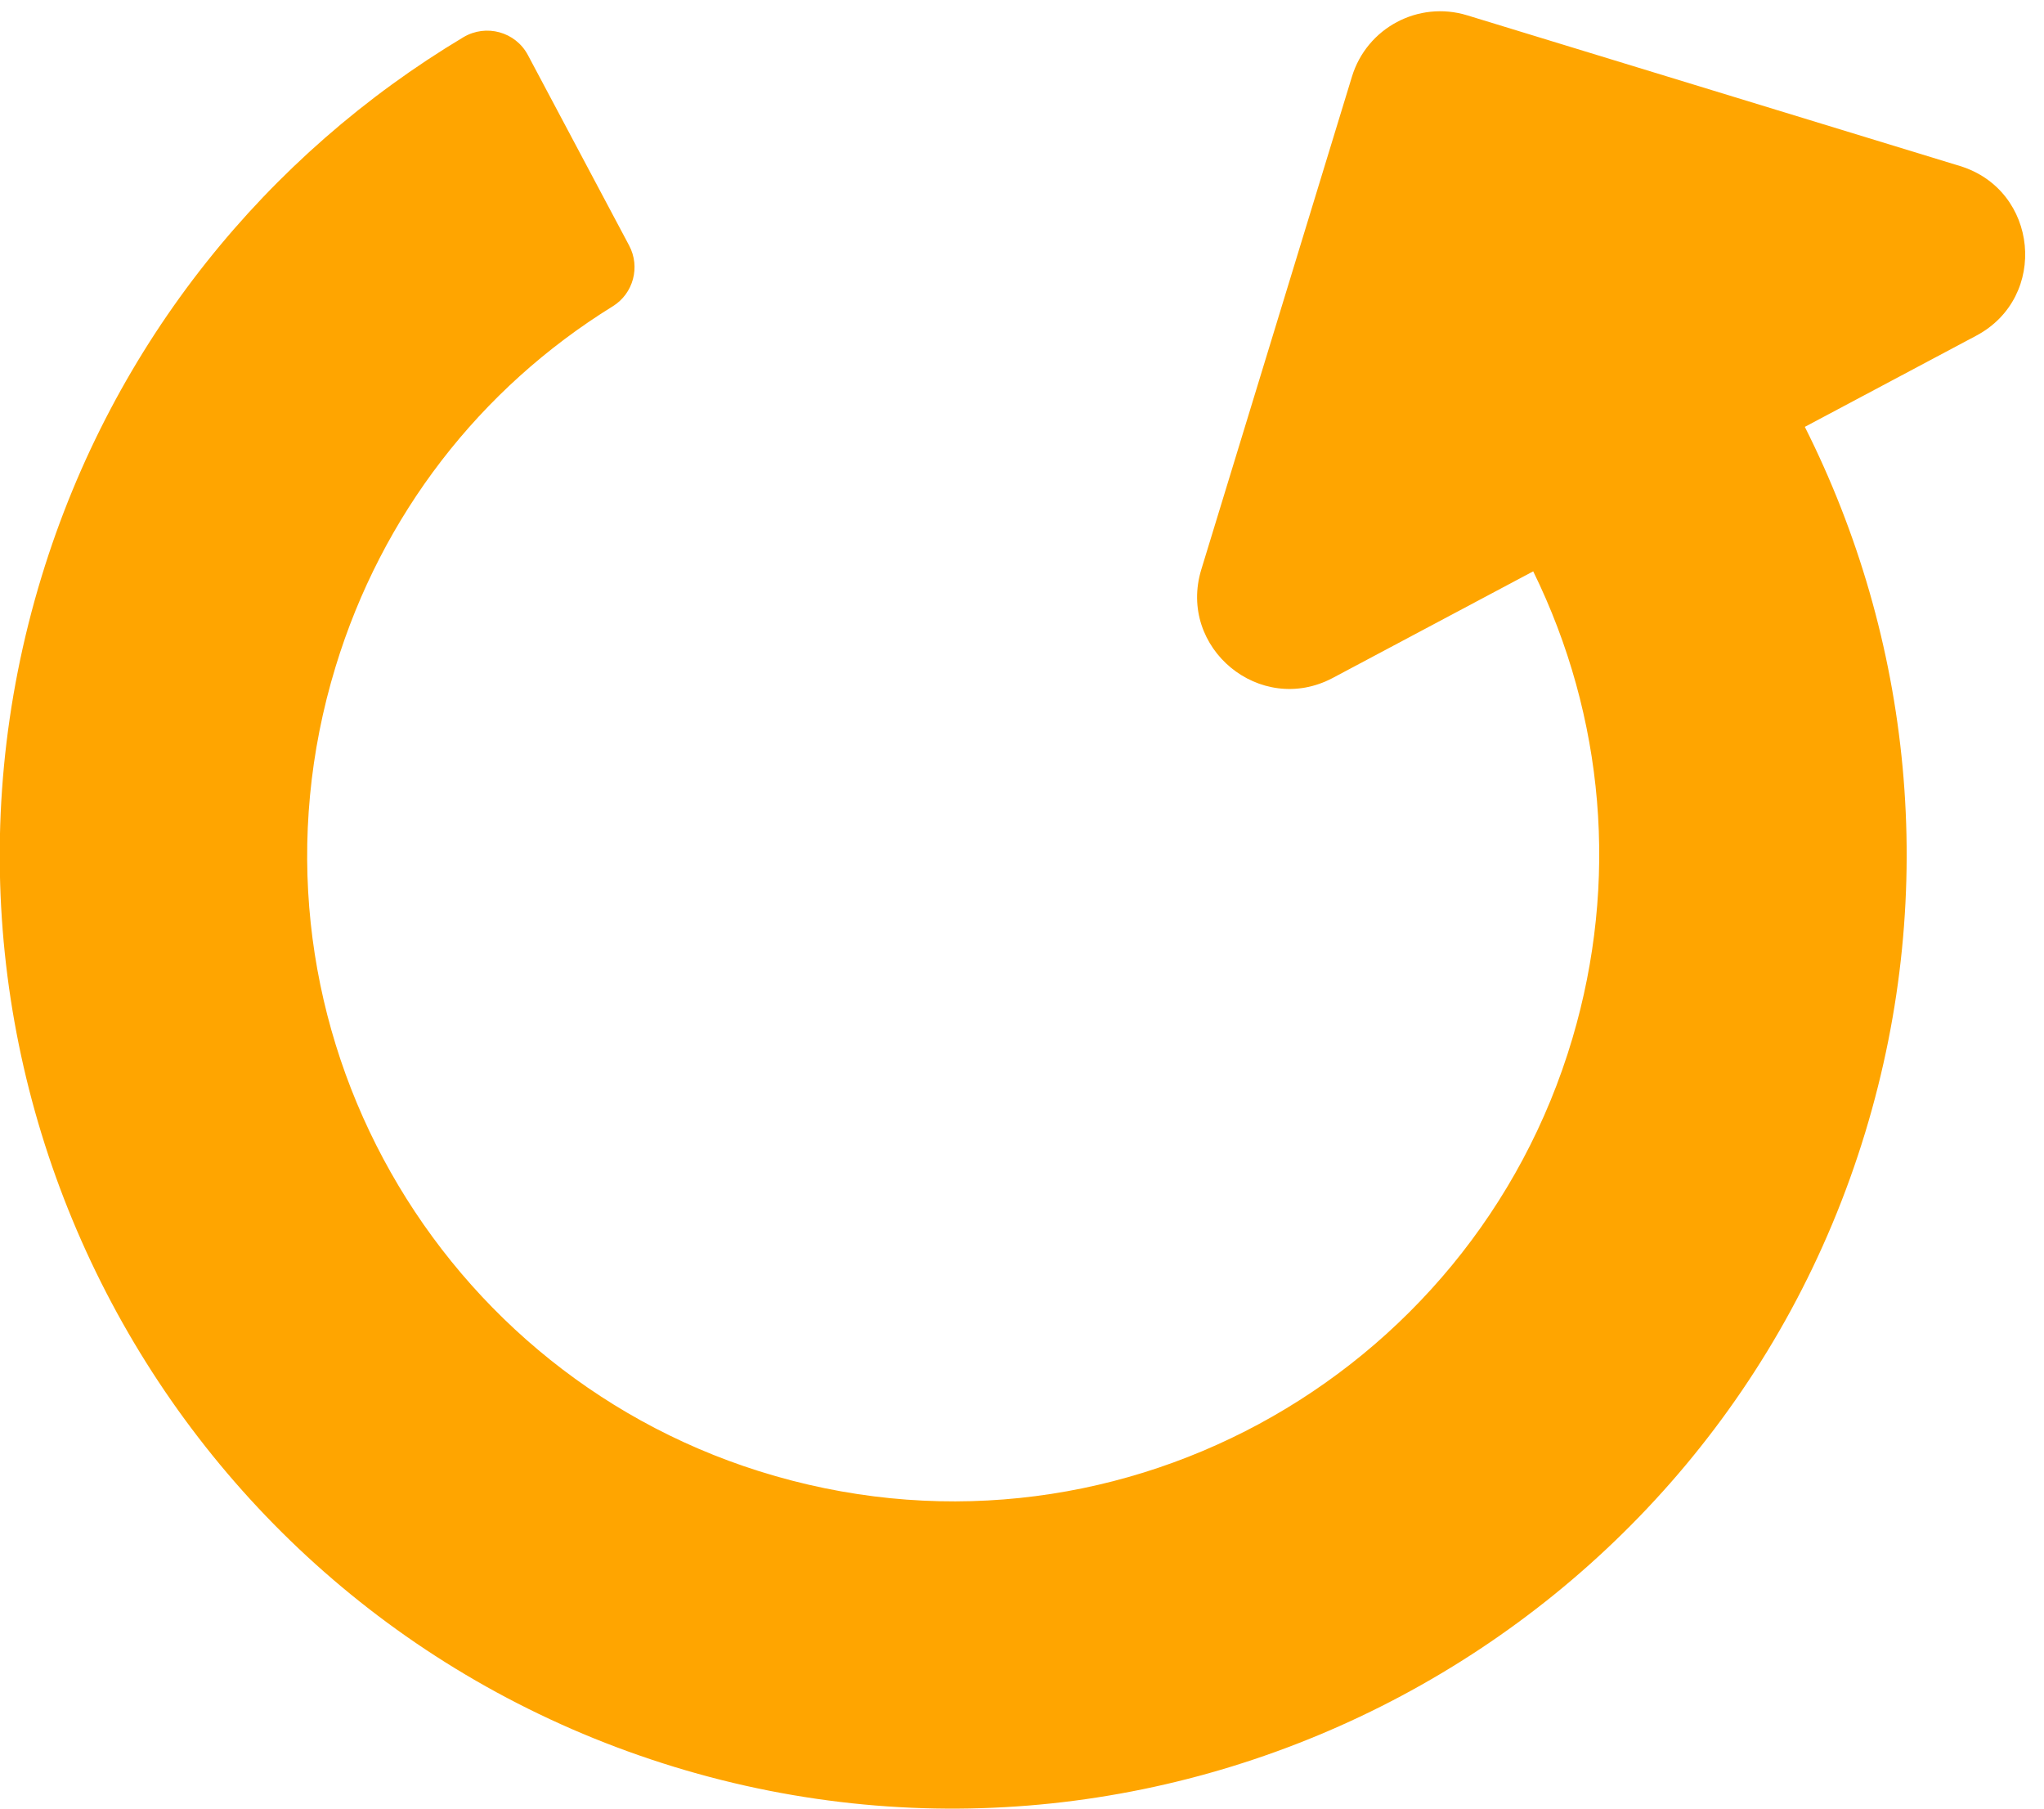
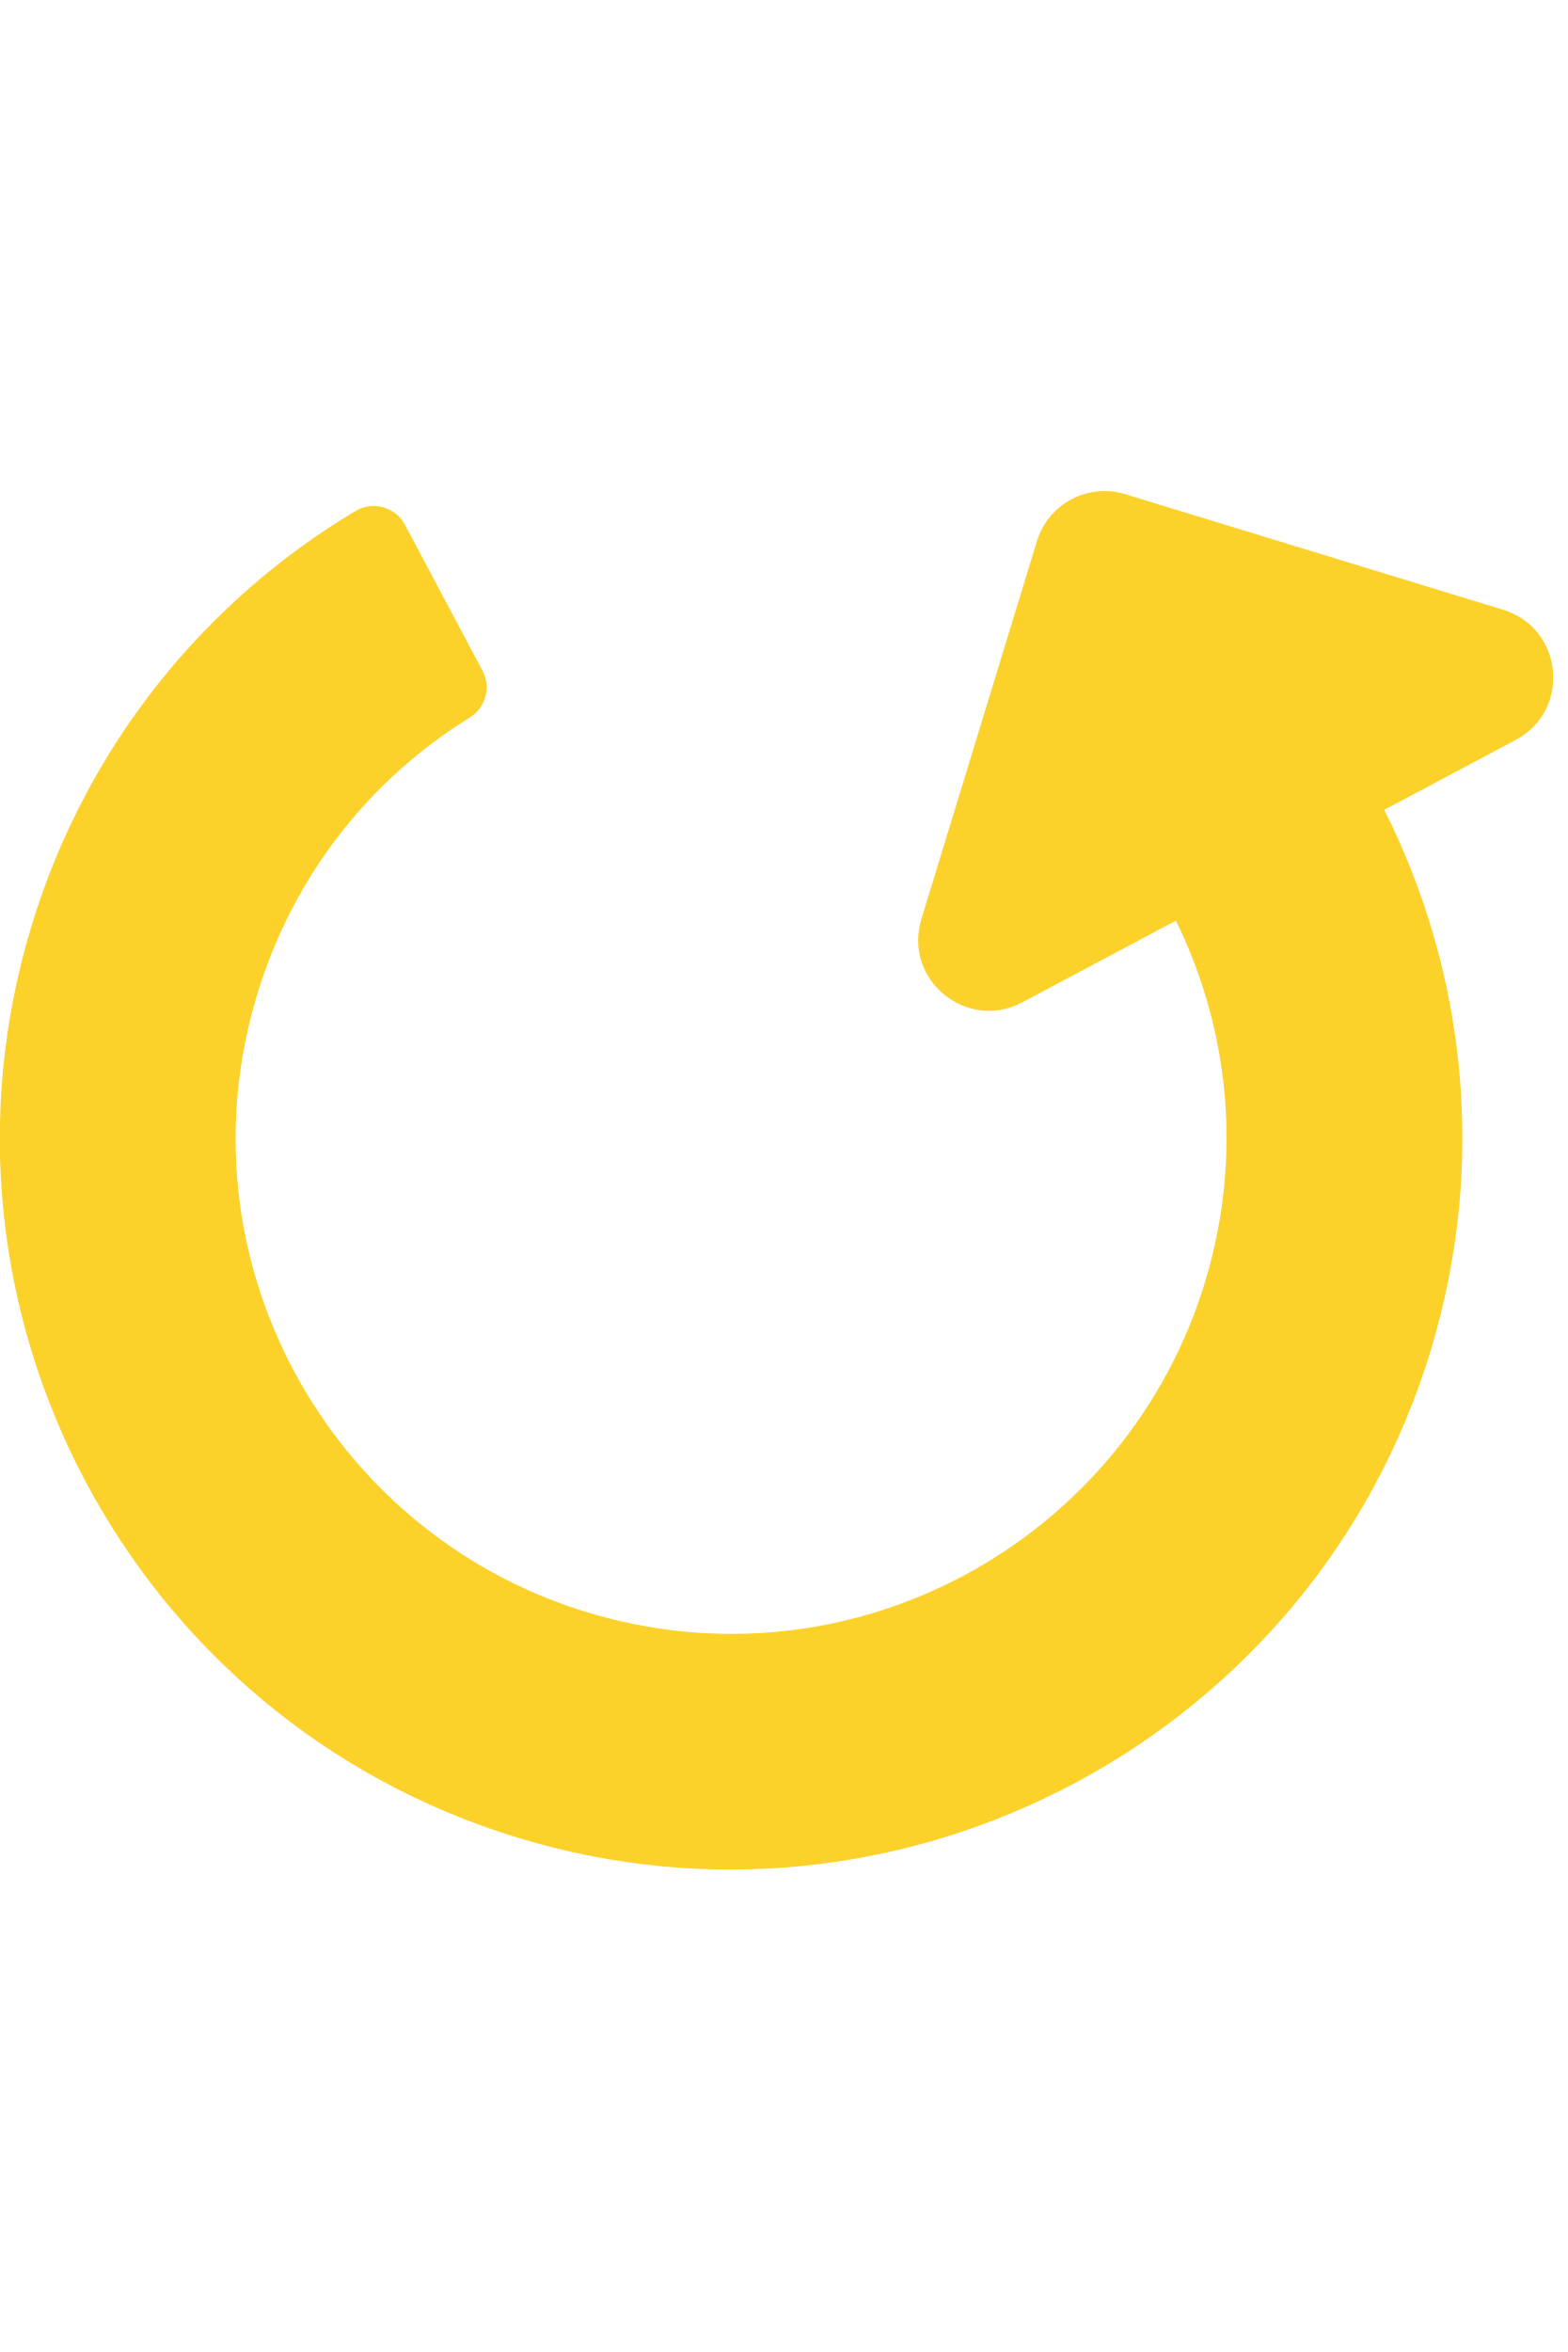
- <svg xmlns="http://www.w3.org/2000/svg" width="104px" height="92px" viewBox="0 0 104 92" version="1.1">
+ <svg xmlns="http://www.w3.org/2000/svg" width="10px" height="15px" viewBox="0 0 104 92" version="1.1">
  <g id="Page-1" stroke="none" stroke-width="1" fill="none" fill-rule="evenodd">
-     <g id="redo" transform="translate(48.5, 43.5) scale(1, -1) rotate(73) translate(-48.5, -43.5) translate(0, -5)" fill="#ffa500" fill-rule="nonzero">
+     <g id="redo" transform="translate(48.5, 43.5) scale(1, -1) rotate(73) translate(-48.5, -43.5) translate(0, -5)" fill="#fcd12a" fill-rule="nonzero">
      <path d="M48.589,0 C61.549,0.023 73.316,5.13 82.003,13.432 L88.988,6.448 C91.944,3.491 97,5.585 97,9.767 L97,35.984 C97,38.576 94.899,40.677 92.306,40.677 L66.089,40.677 C61.908,40.677 59.814,35.622 62.77,32.665 L70.935,24.5 C64.899,18.849 57.089,15.718 48.791,15.646 C30.722,15.49 15.49,30.114 15.646,48.783 C15.795,66.494 30.153,81.355 48.5,81.355 C56.543,81.355 64.145,78.484 70.135,73.228 C71.063,72.414 72.463,72.464 73.336,73.336 L81.093,81.093 C82.045,82.045 81.998,83.599 80.998,84.502 C72.398,92.27 61.002,97 48.5,97 C21.714,97 0,75.286 0,48.5 C0,21.745 21.834,-0.048 48.589,0 Z" id="Path" />
    </g>
  </g>
</svg>
